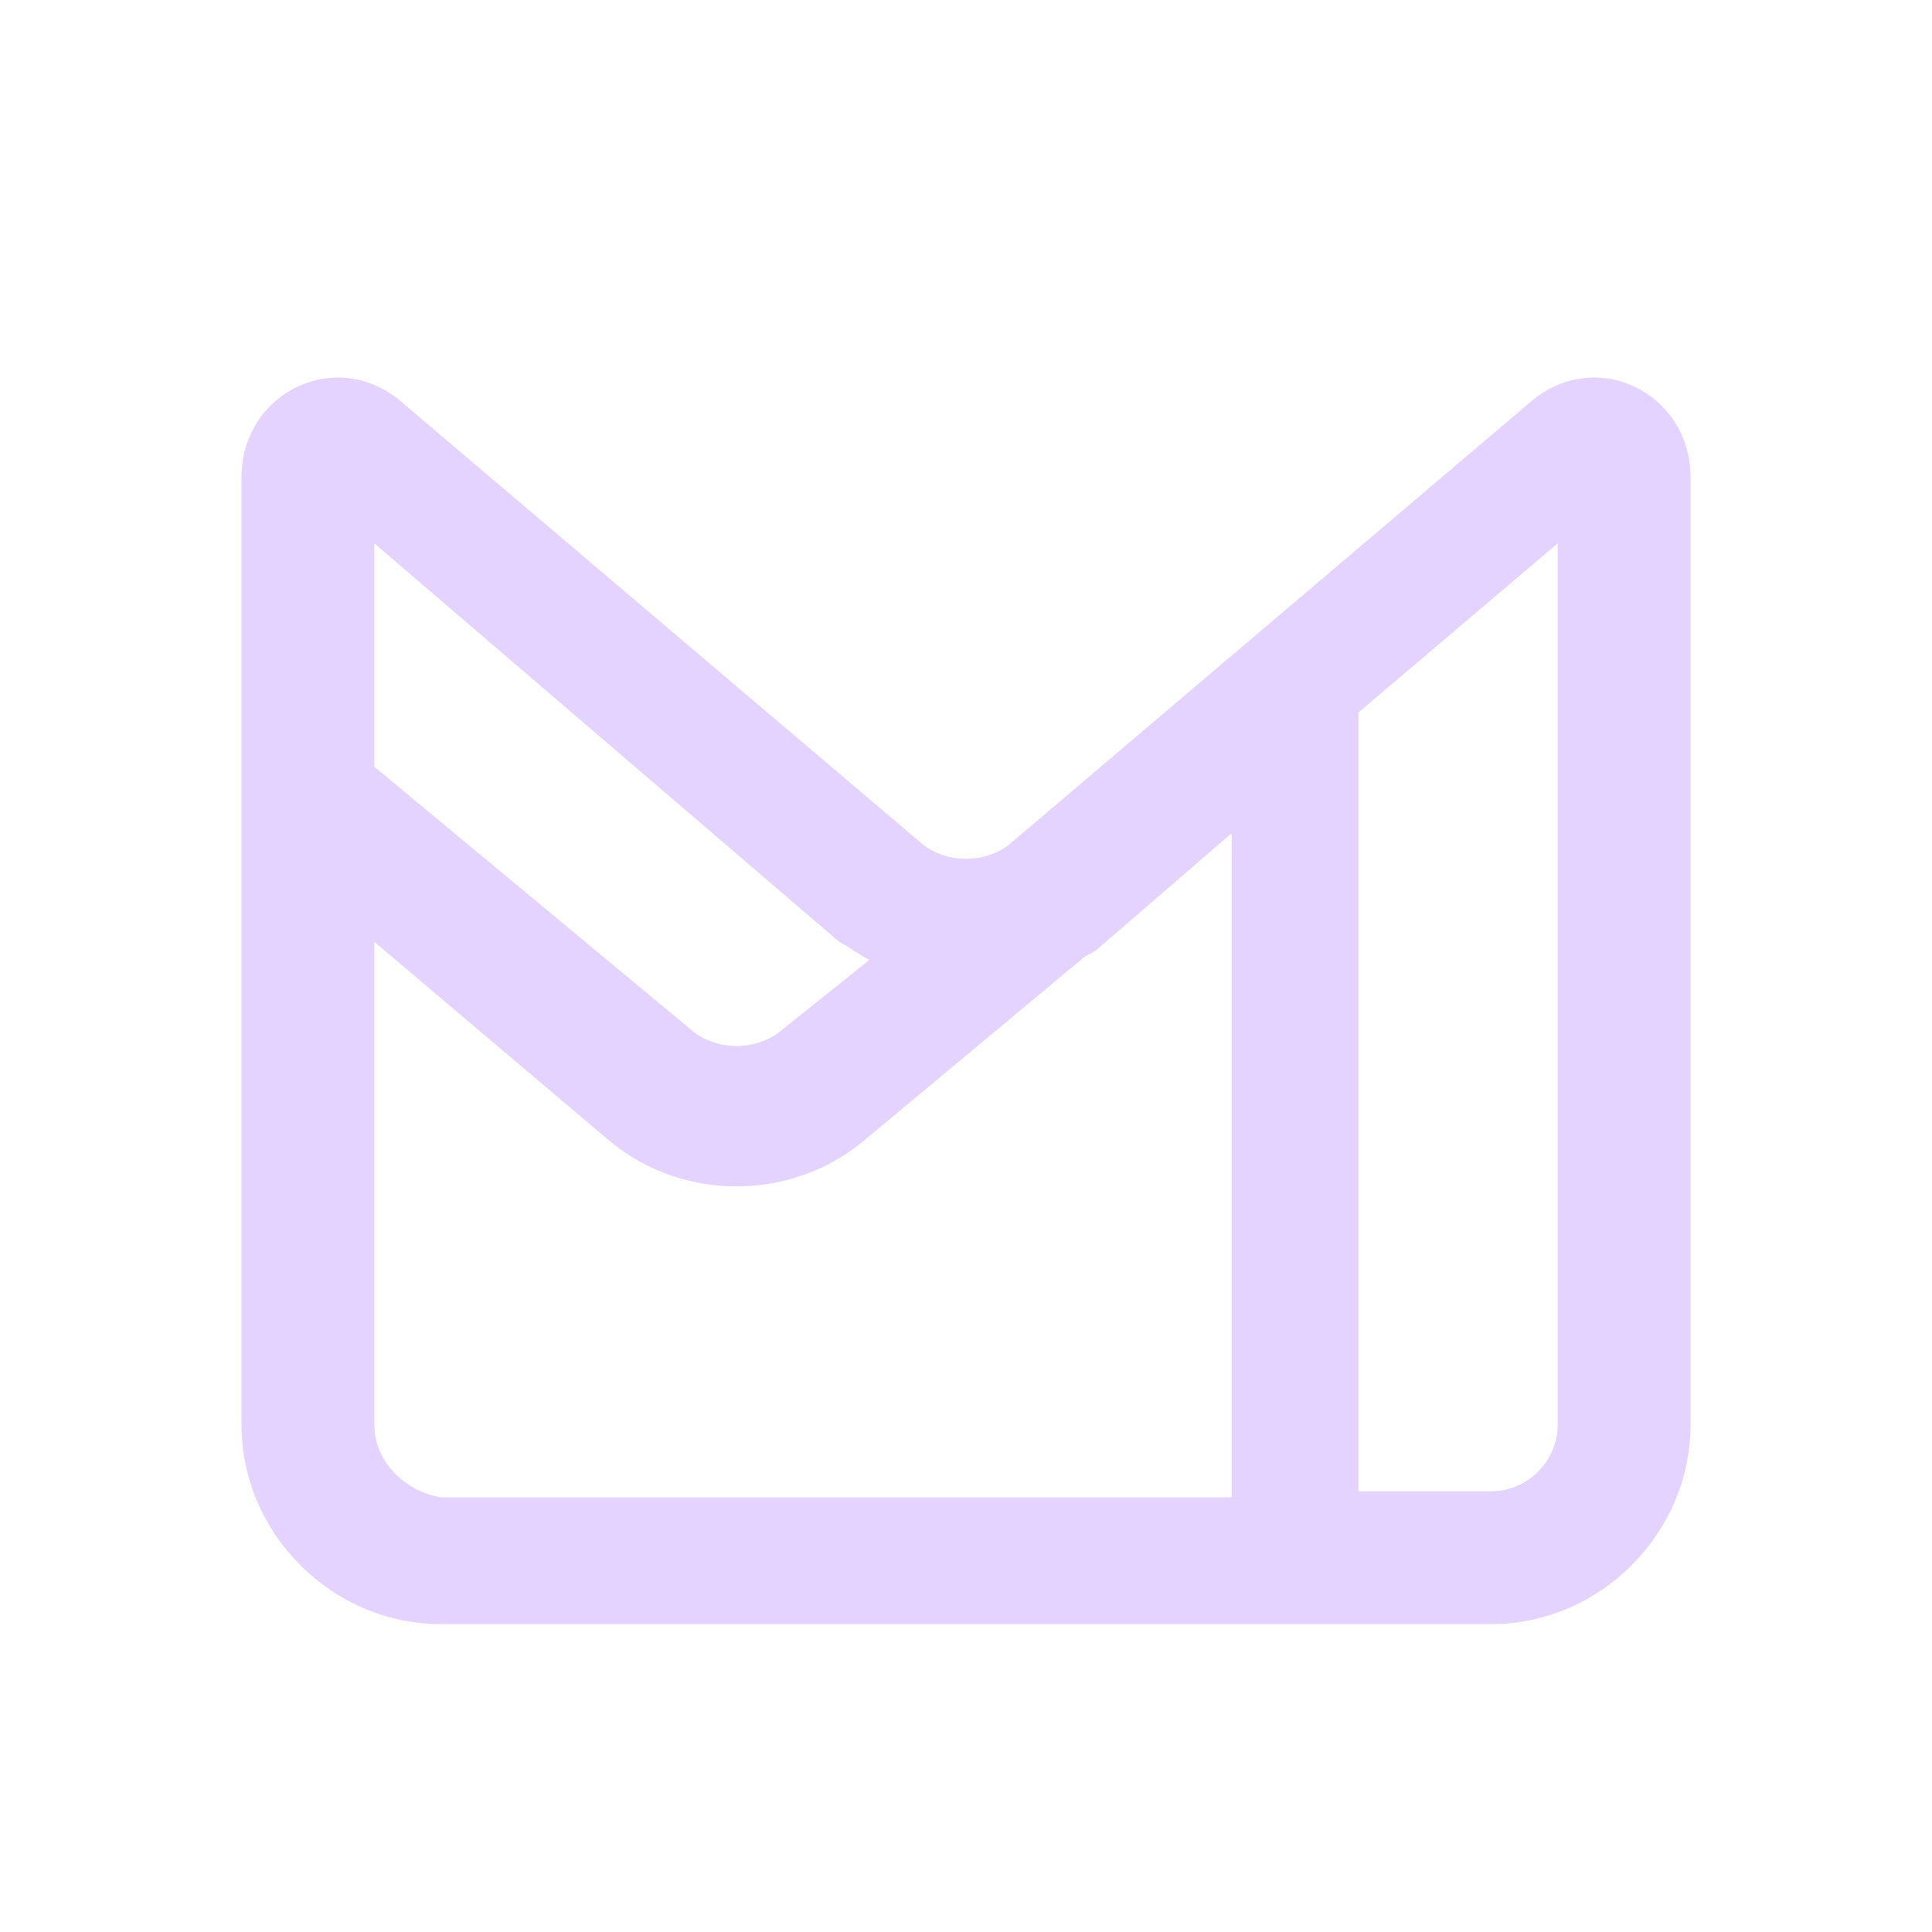
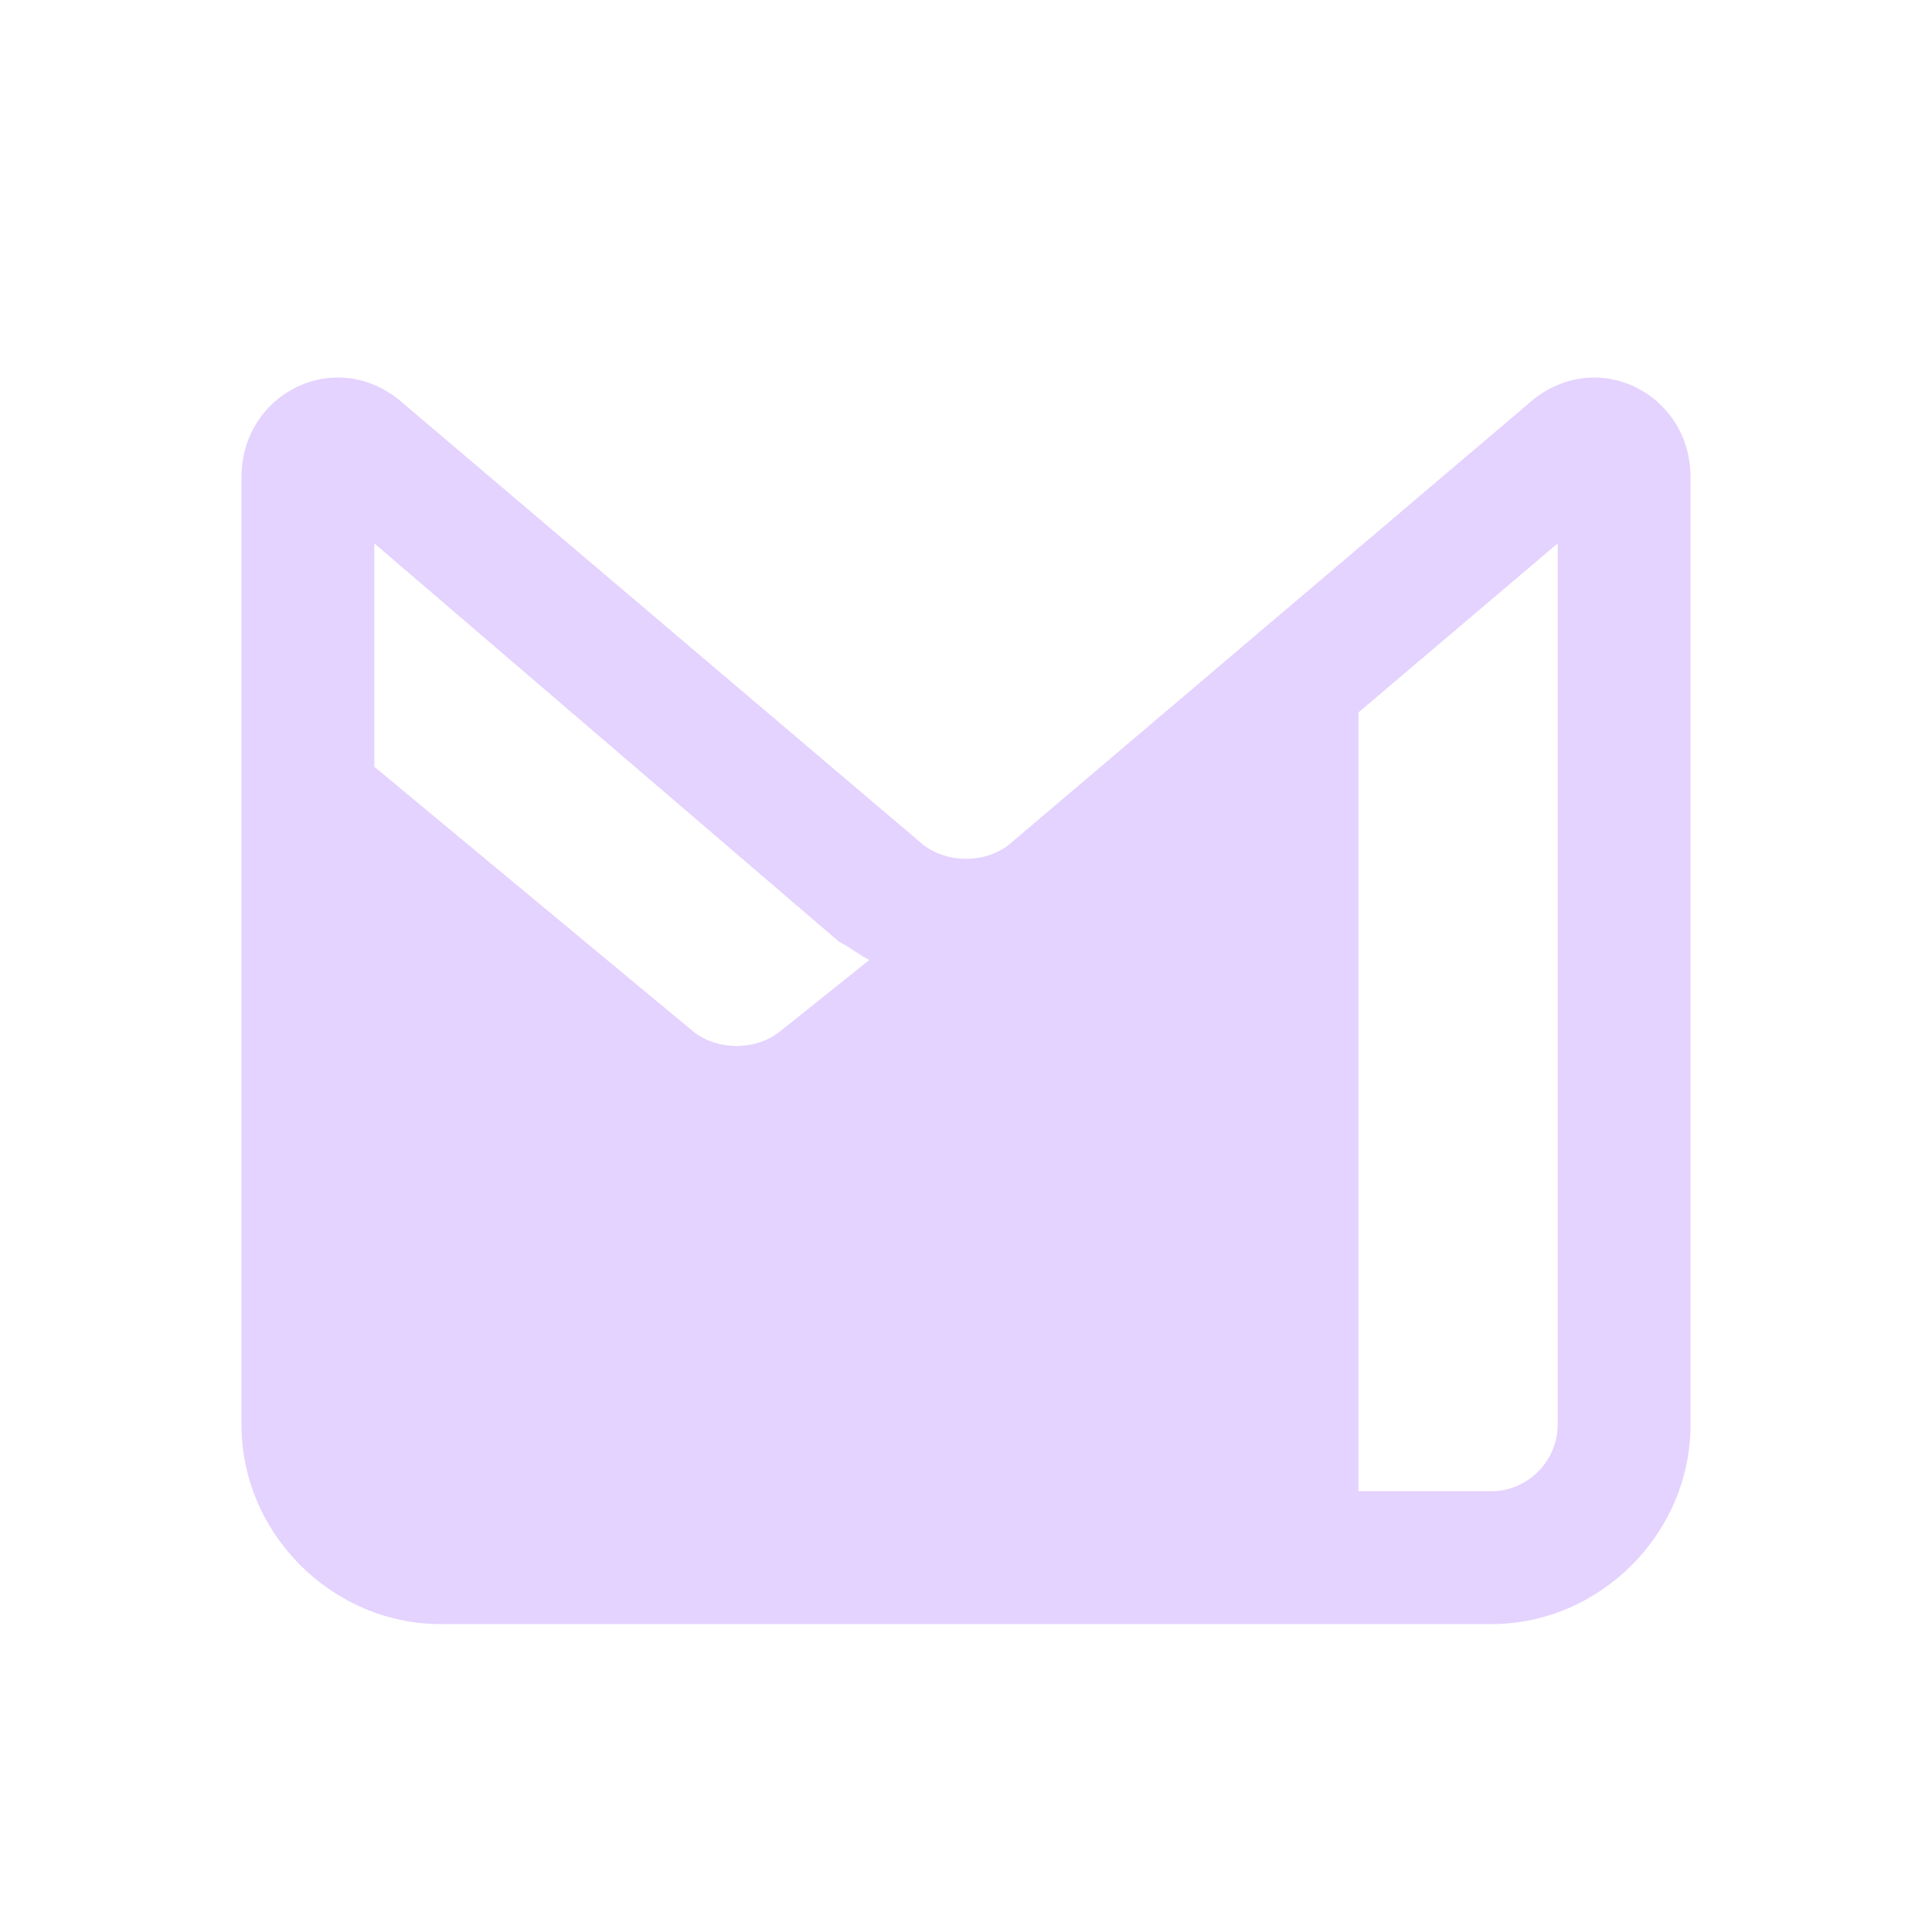
<svg xmlns="http://www.w3.org/2000/svg" fill="#000000" width="800px" height="800px" viewBox="0 0 32 32" id="Camada_1" version="1.1" xml:space="preserve">
  <defs id="defs1" />
  <style type="text/css" id="style1">
	.st0{fill-rule:evenodd;clip-rule:evenodd;}
</style>
-   <path class="st0" d="M6.2,9v3.7l5.3,4.4c0.4,0.3,1,0.3,1.4,0l1.5-1.2c-0.2-0.1-0.3-0.2-0.5-0.3L6.2,9z M6.2,23.6v-8l3.9,3.3  c1.2,1,3,1,4.2,0l3.6-3l0,0c0.1-0.1,0.2-0.1,0.3-0.2l2.2-1.9v11H7.3C6.7,24.7,6.2,24.2,6.2,23.6z M22.5,24.7h2.2  c0.6,0,1.1-0.5,1.1-1.1V9l-3.3,2.8V24.7z M4,7.9c0-1.4,1.6-2.2,2.7-1.2l8.6,7.3c0.4,0.3,1,0.3,1.4,0l8.6-7.3C26.4,5.7,28,6.5,28,7.9  v15.7c0,1.8-1.5,3.3-3.3,3.3H7.3c-1.8,0-3.3-1.5-3.3-3.3V7.9z" id="path1" style="fill:#e4d2ff;fill-opacity:1" />
+   <path class="st0" d="m 6.2,9 v 3.7 l 5.3,4.4 c 0.4,0.3 1,0.3 1.4,0 l 1.5,-1.2 c -0.2,-0.1 -0.3,-0.2 -0.5,-0.3 z m 16.3,15.7 h 2.2 c 0.6,0 1.1,-0.5 1.1,-1.1 V 9 l -3.3,2.8 z M 4,7.9 C 4,6.5 5.6,5.7 6.7,6.7 l 8.6,7.3 c 0.4,0.3 1,0.3 1.4,0 L 25.3,6.7 C 26.4,5.7 28,6.5 28,7.9 v 15.7 c 0,1.8 -1.5,3.3 -3.3,3.3 H 7.3 C 5.5,26.9 4,25.4 4,23.6 Z" id="path1" style="fill:#e4d2ff;fill-opacity:1" />
</svg>
